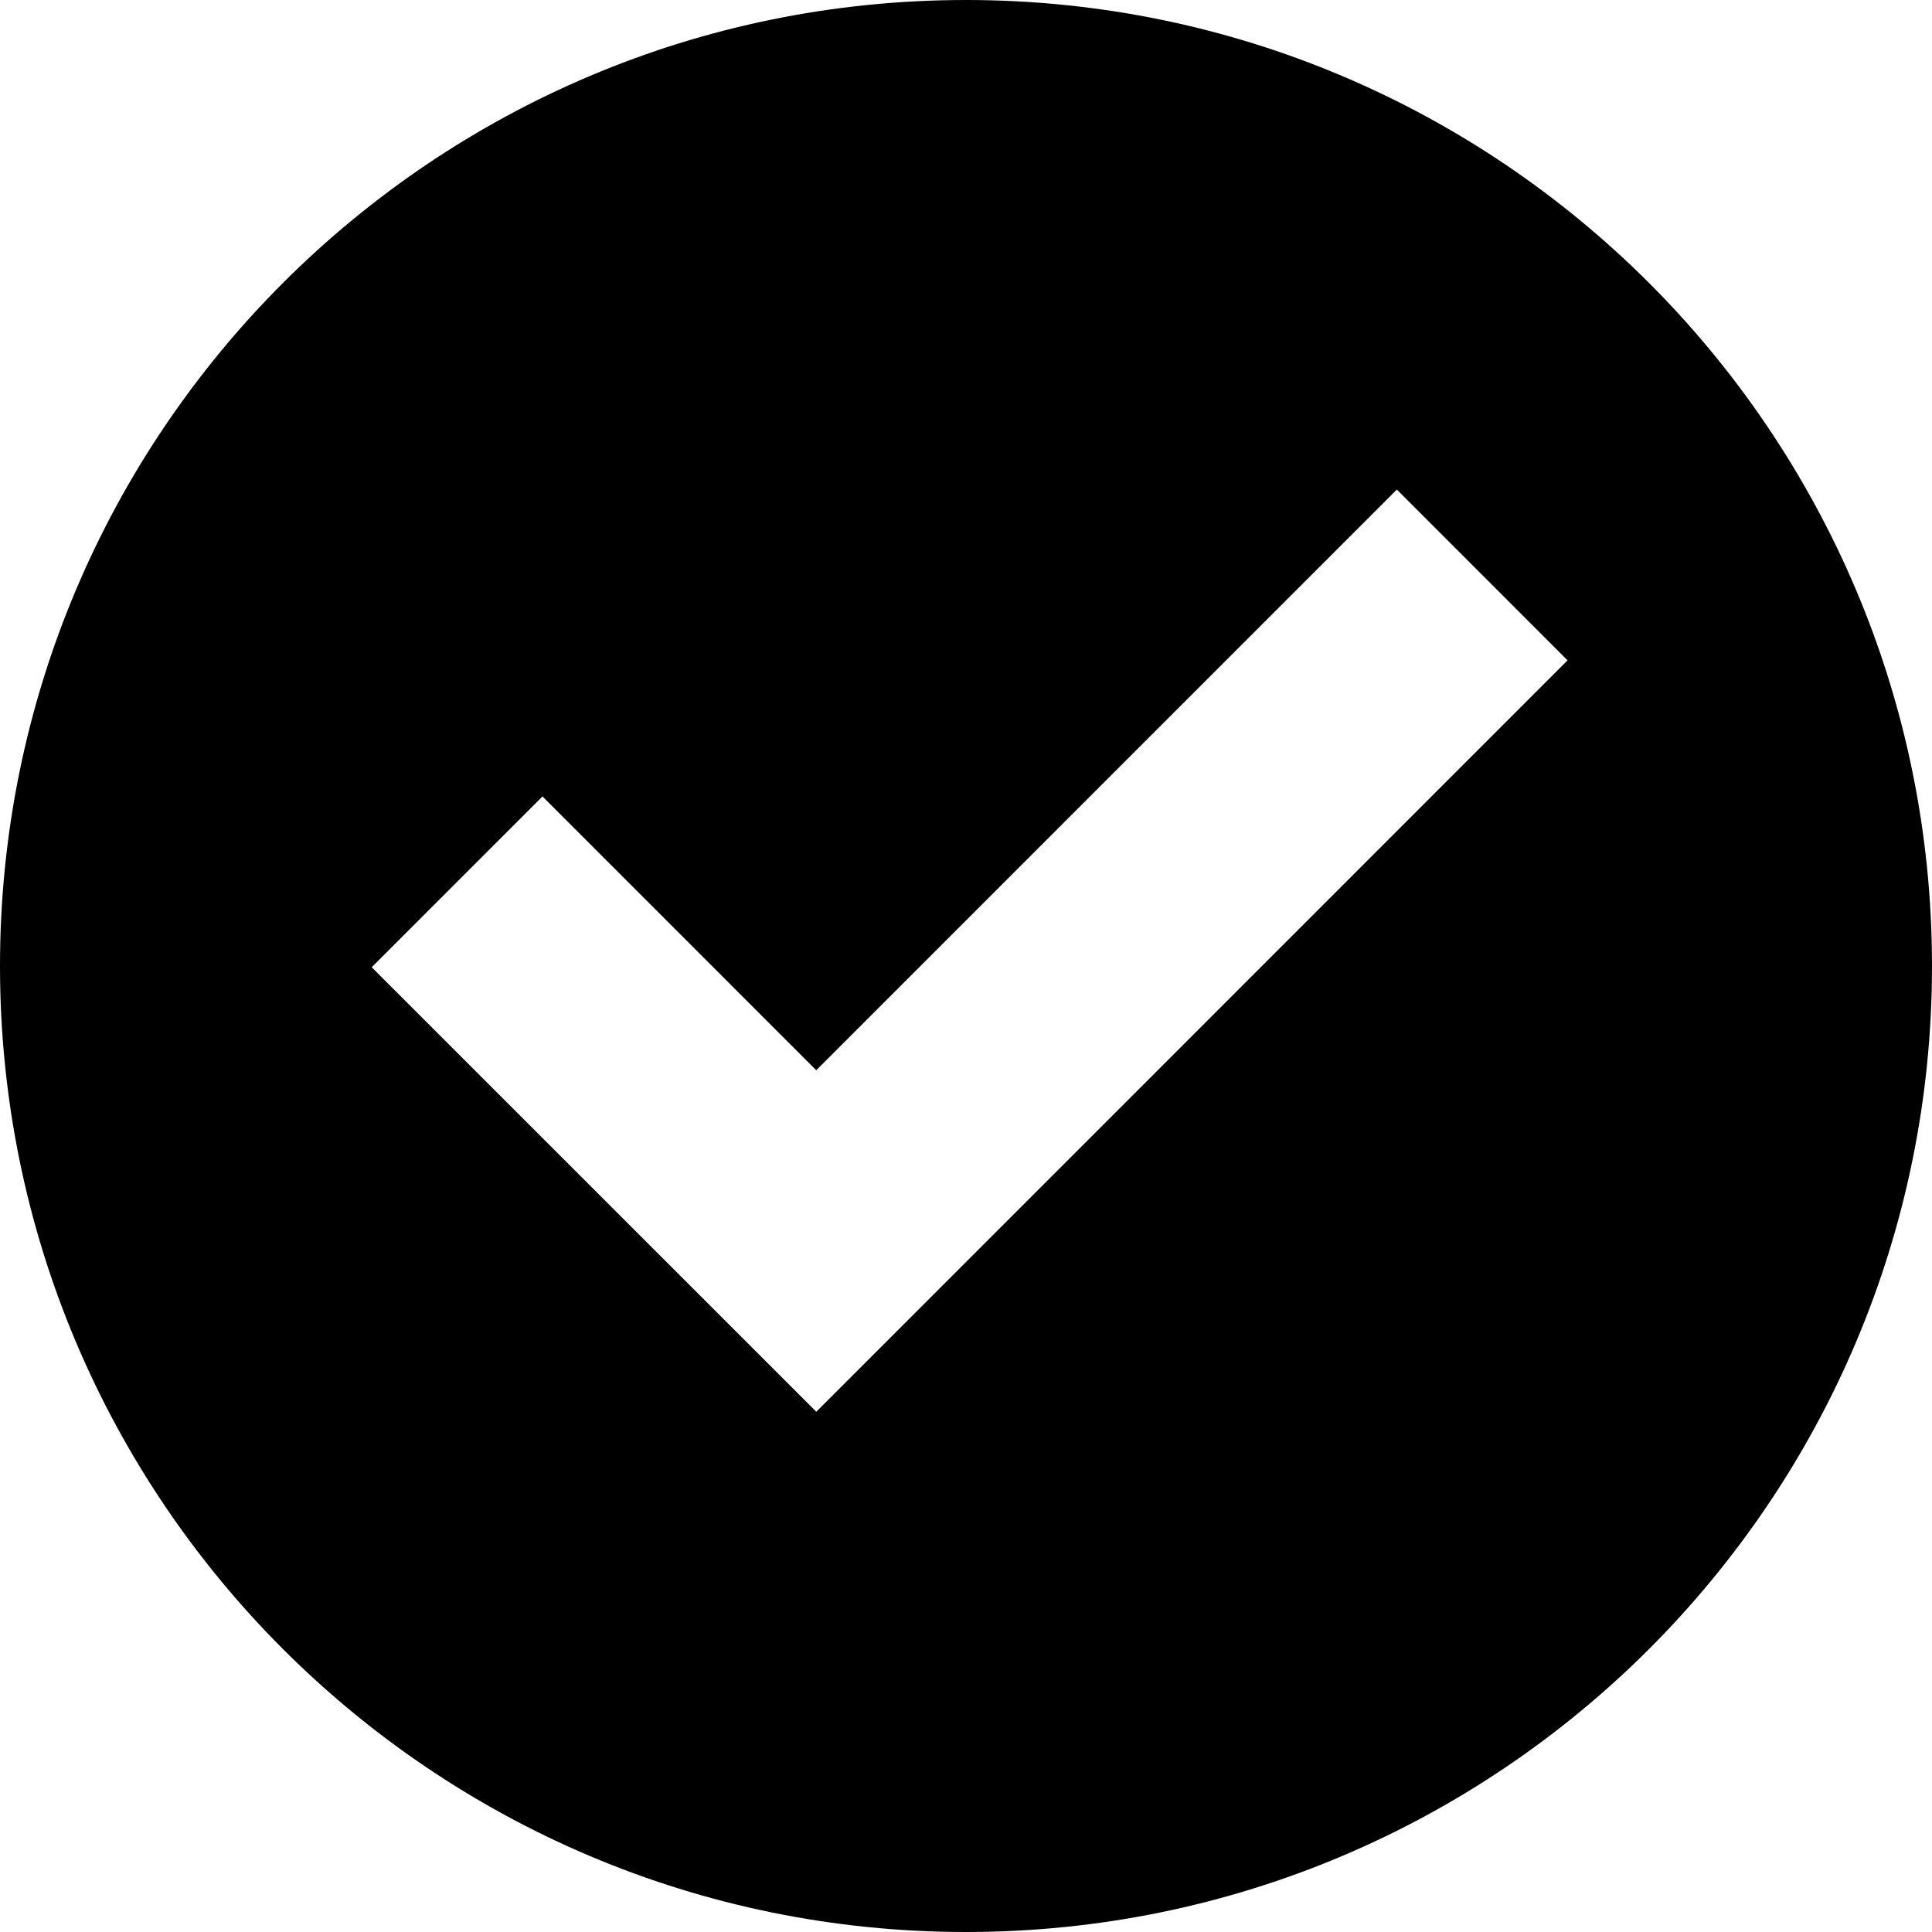
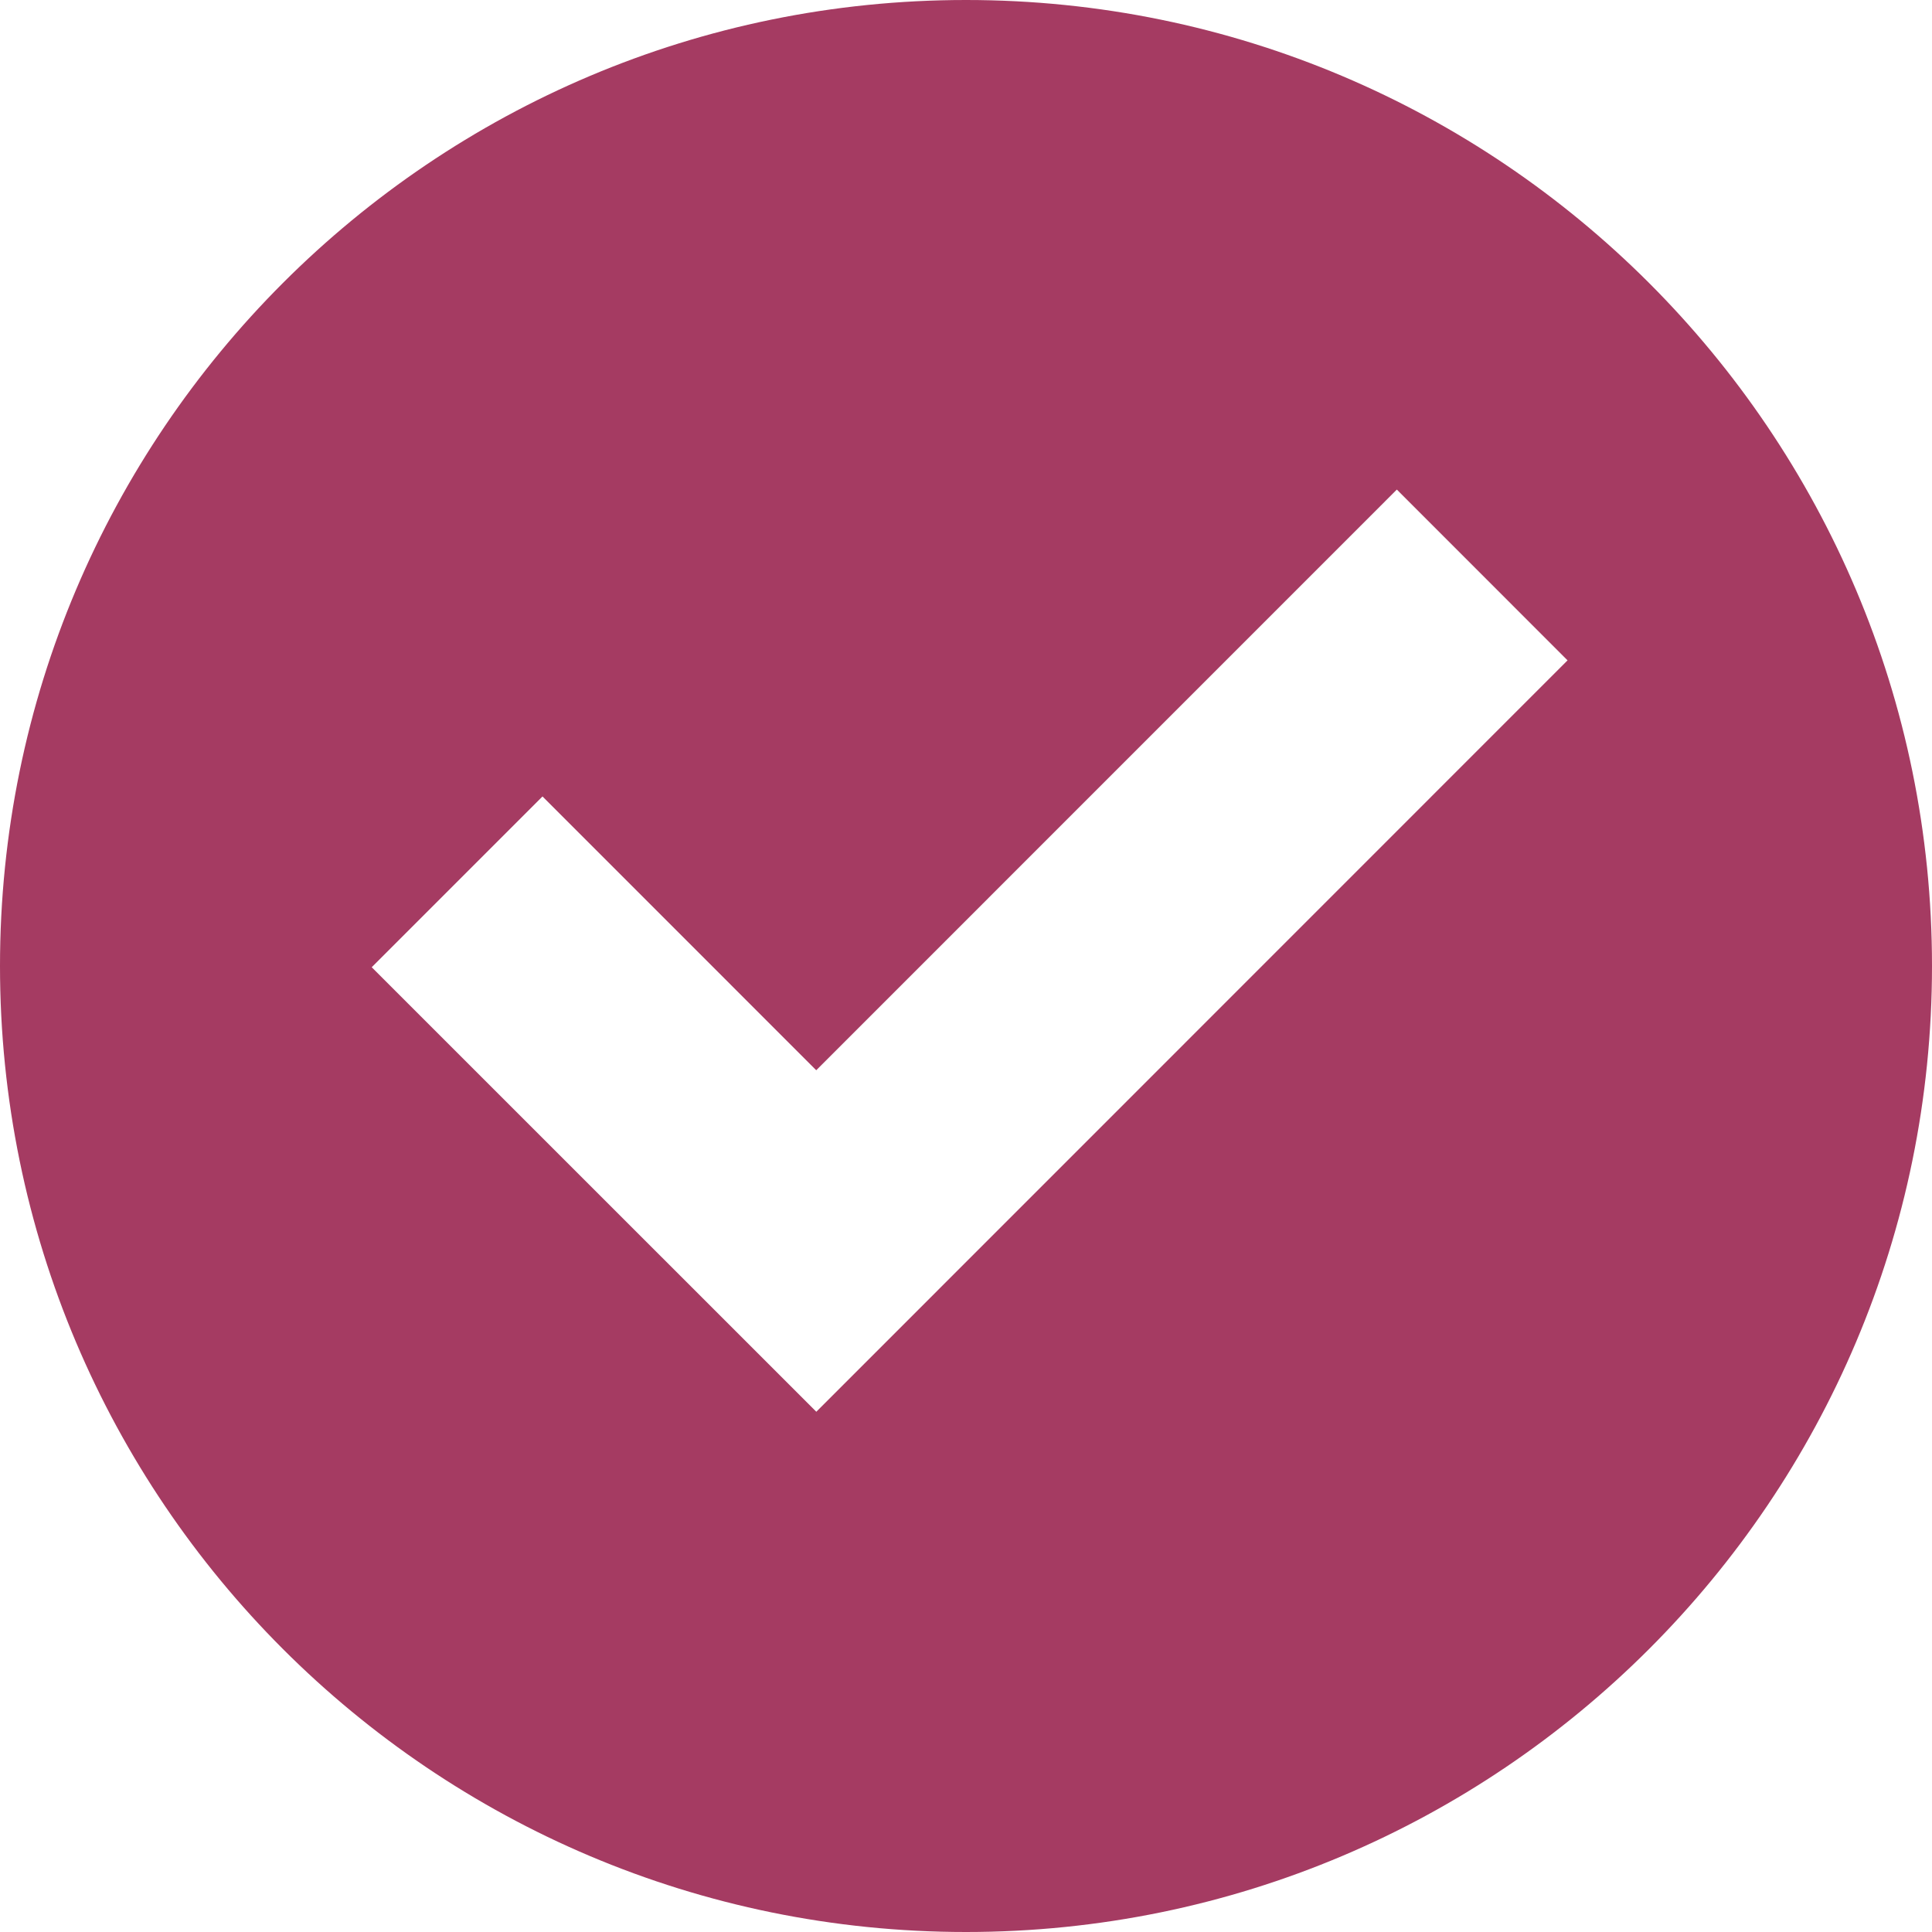
- <svg xmlns="http://www.w3.org/2000/svg" width="25" height="25" viewBox="0 0 25 25">
-   <g>
-     <g>
-       <path d="M25 12.5C25 19.403 19.403 25 12.5 25S0 19.403 0 12.5 5.597 0 12.5 0 25 5.597 25 12.5zm-4.716-3.955l-2.209-2.21-7.513 7.514-3.542-3.543-2.21 2.21 5.753 5.752z" />
-     </g>
-   </g>
+ <svg xmlns="http://www.w3.org/2000/svg" width="25" height="25">
+   <path fill="#a53b62" d="M25 12.5C25 19.403 19.403 25 12.5 25S0 19.403 0 12.5 5.597 0 12.5 0 25 5.597 25 12.5zm-4.716-3.955l-2.209-2.21-7.513 7.514-3.542-3.543-2.21 2.21 5.753 5.752z" />
</svg>
